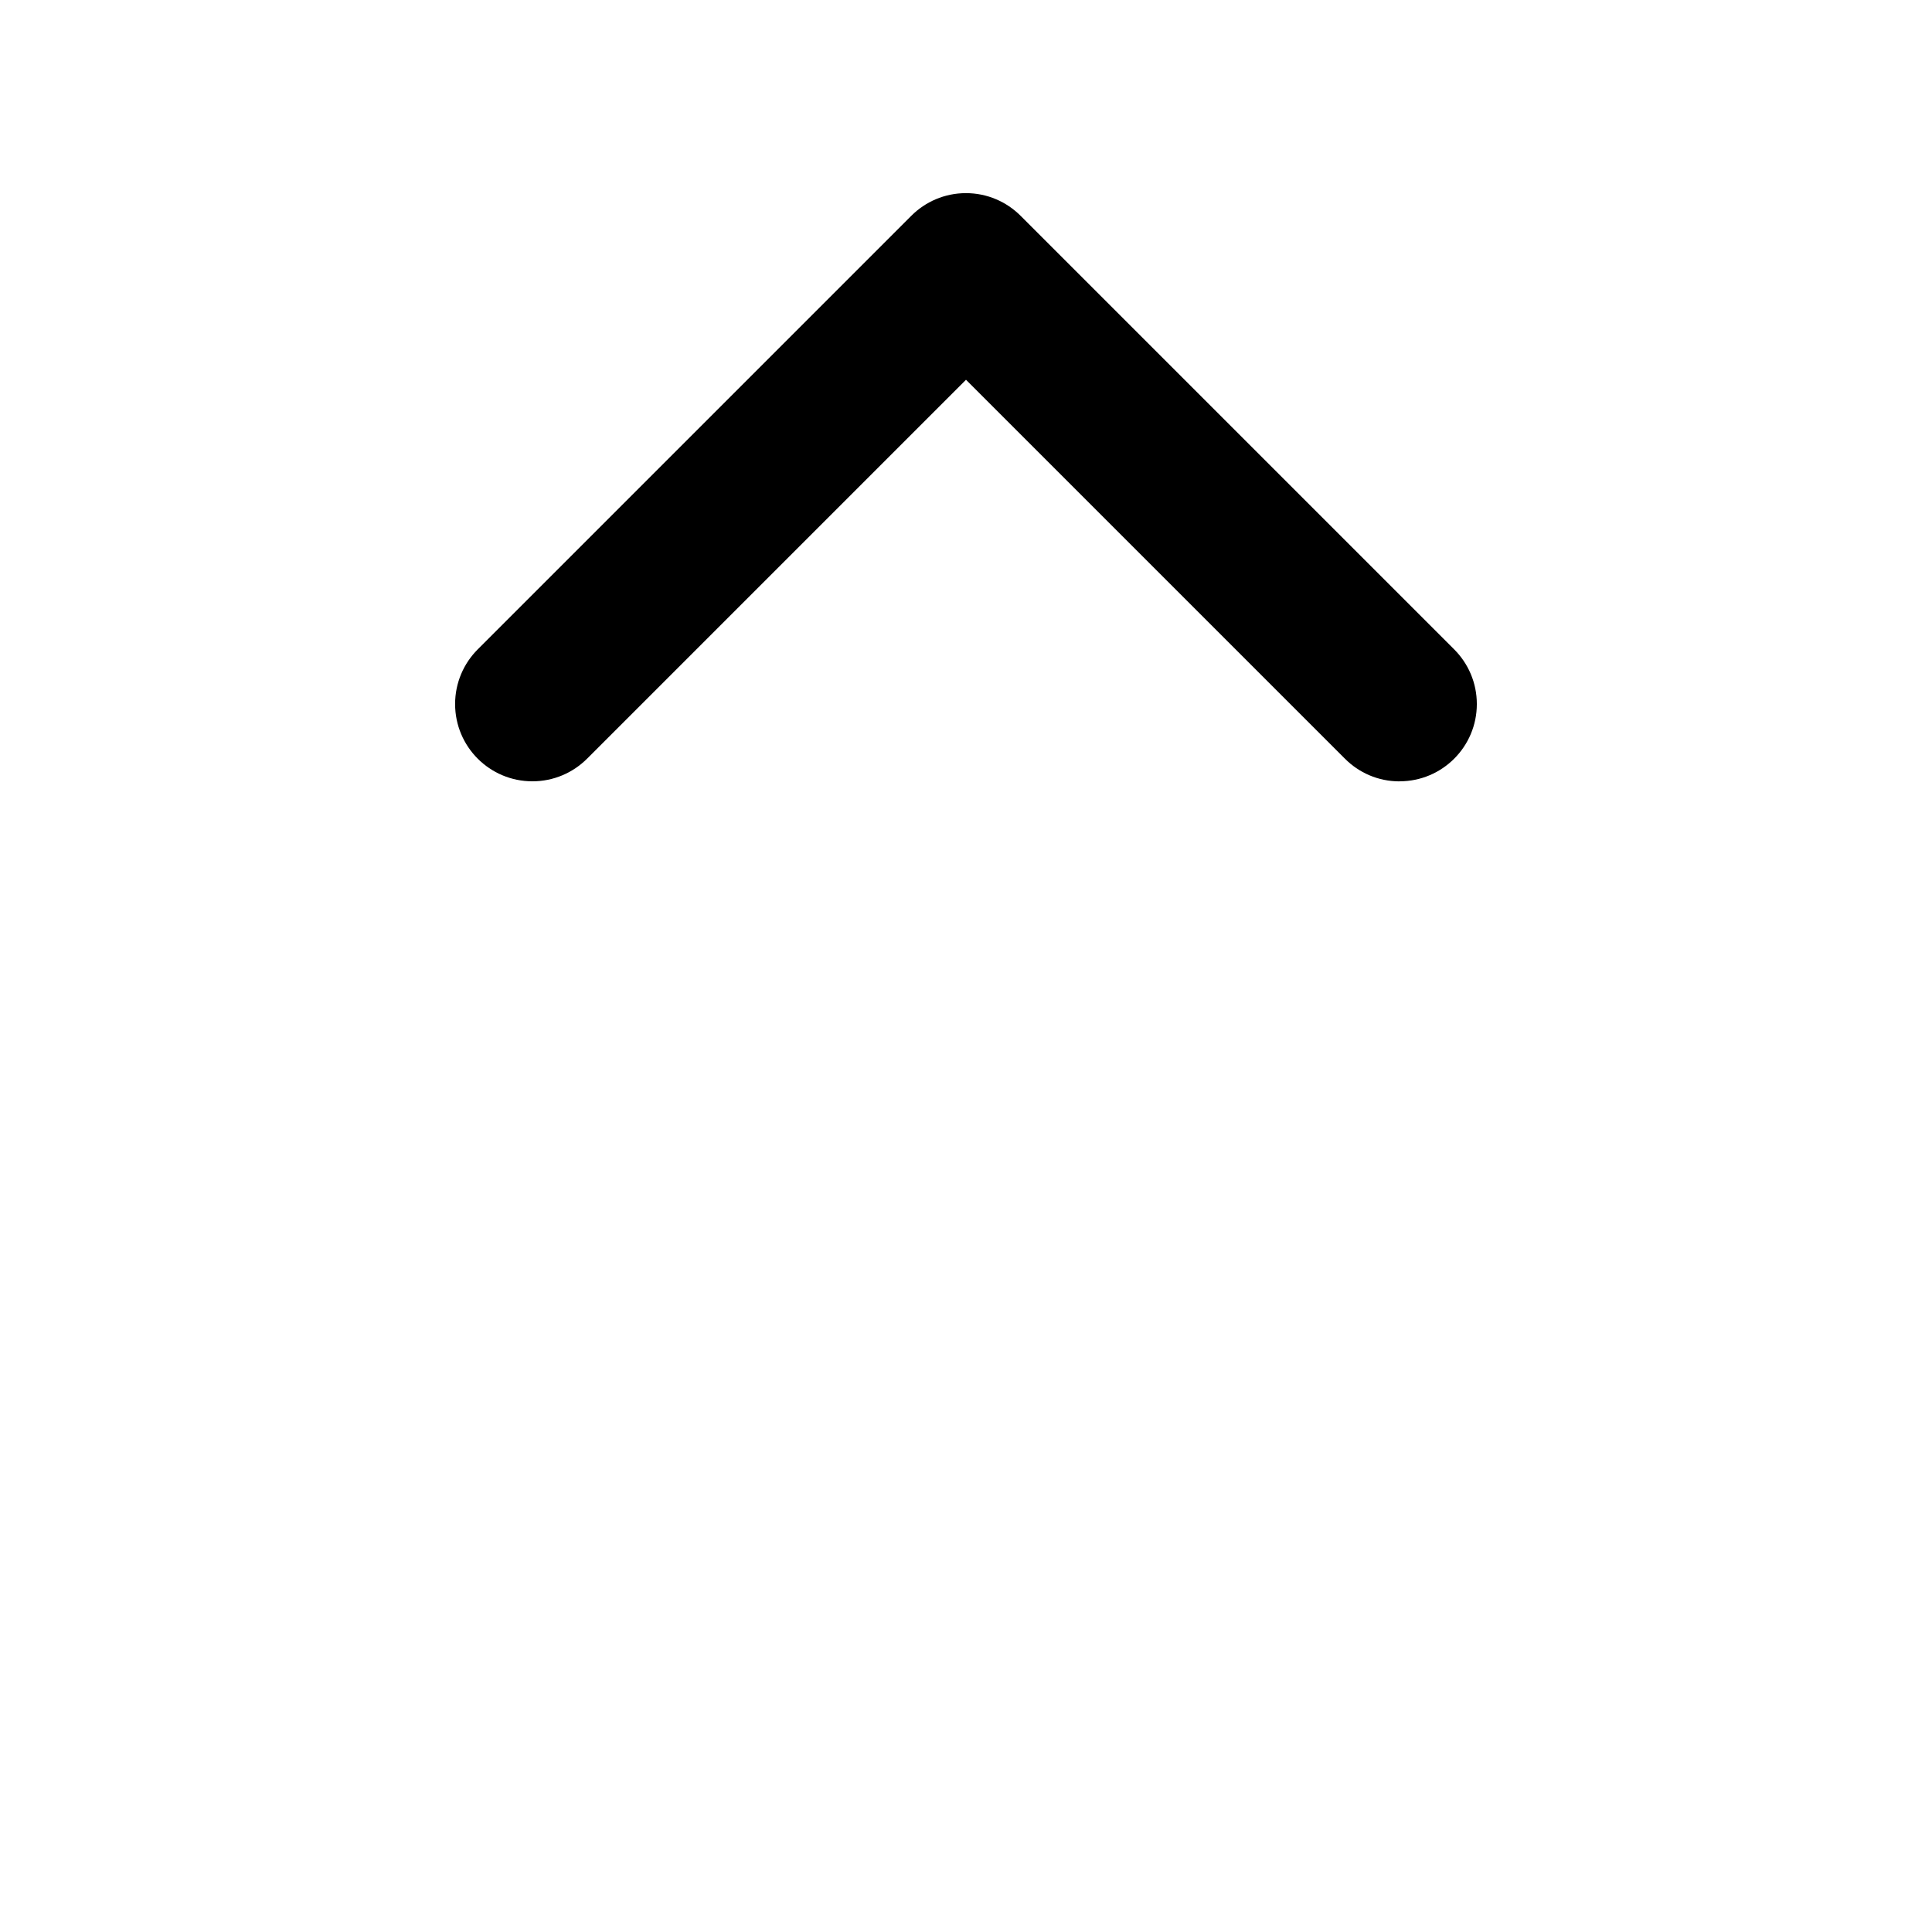
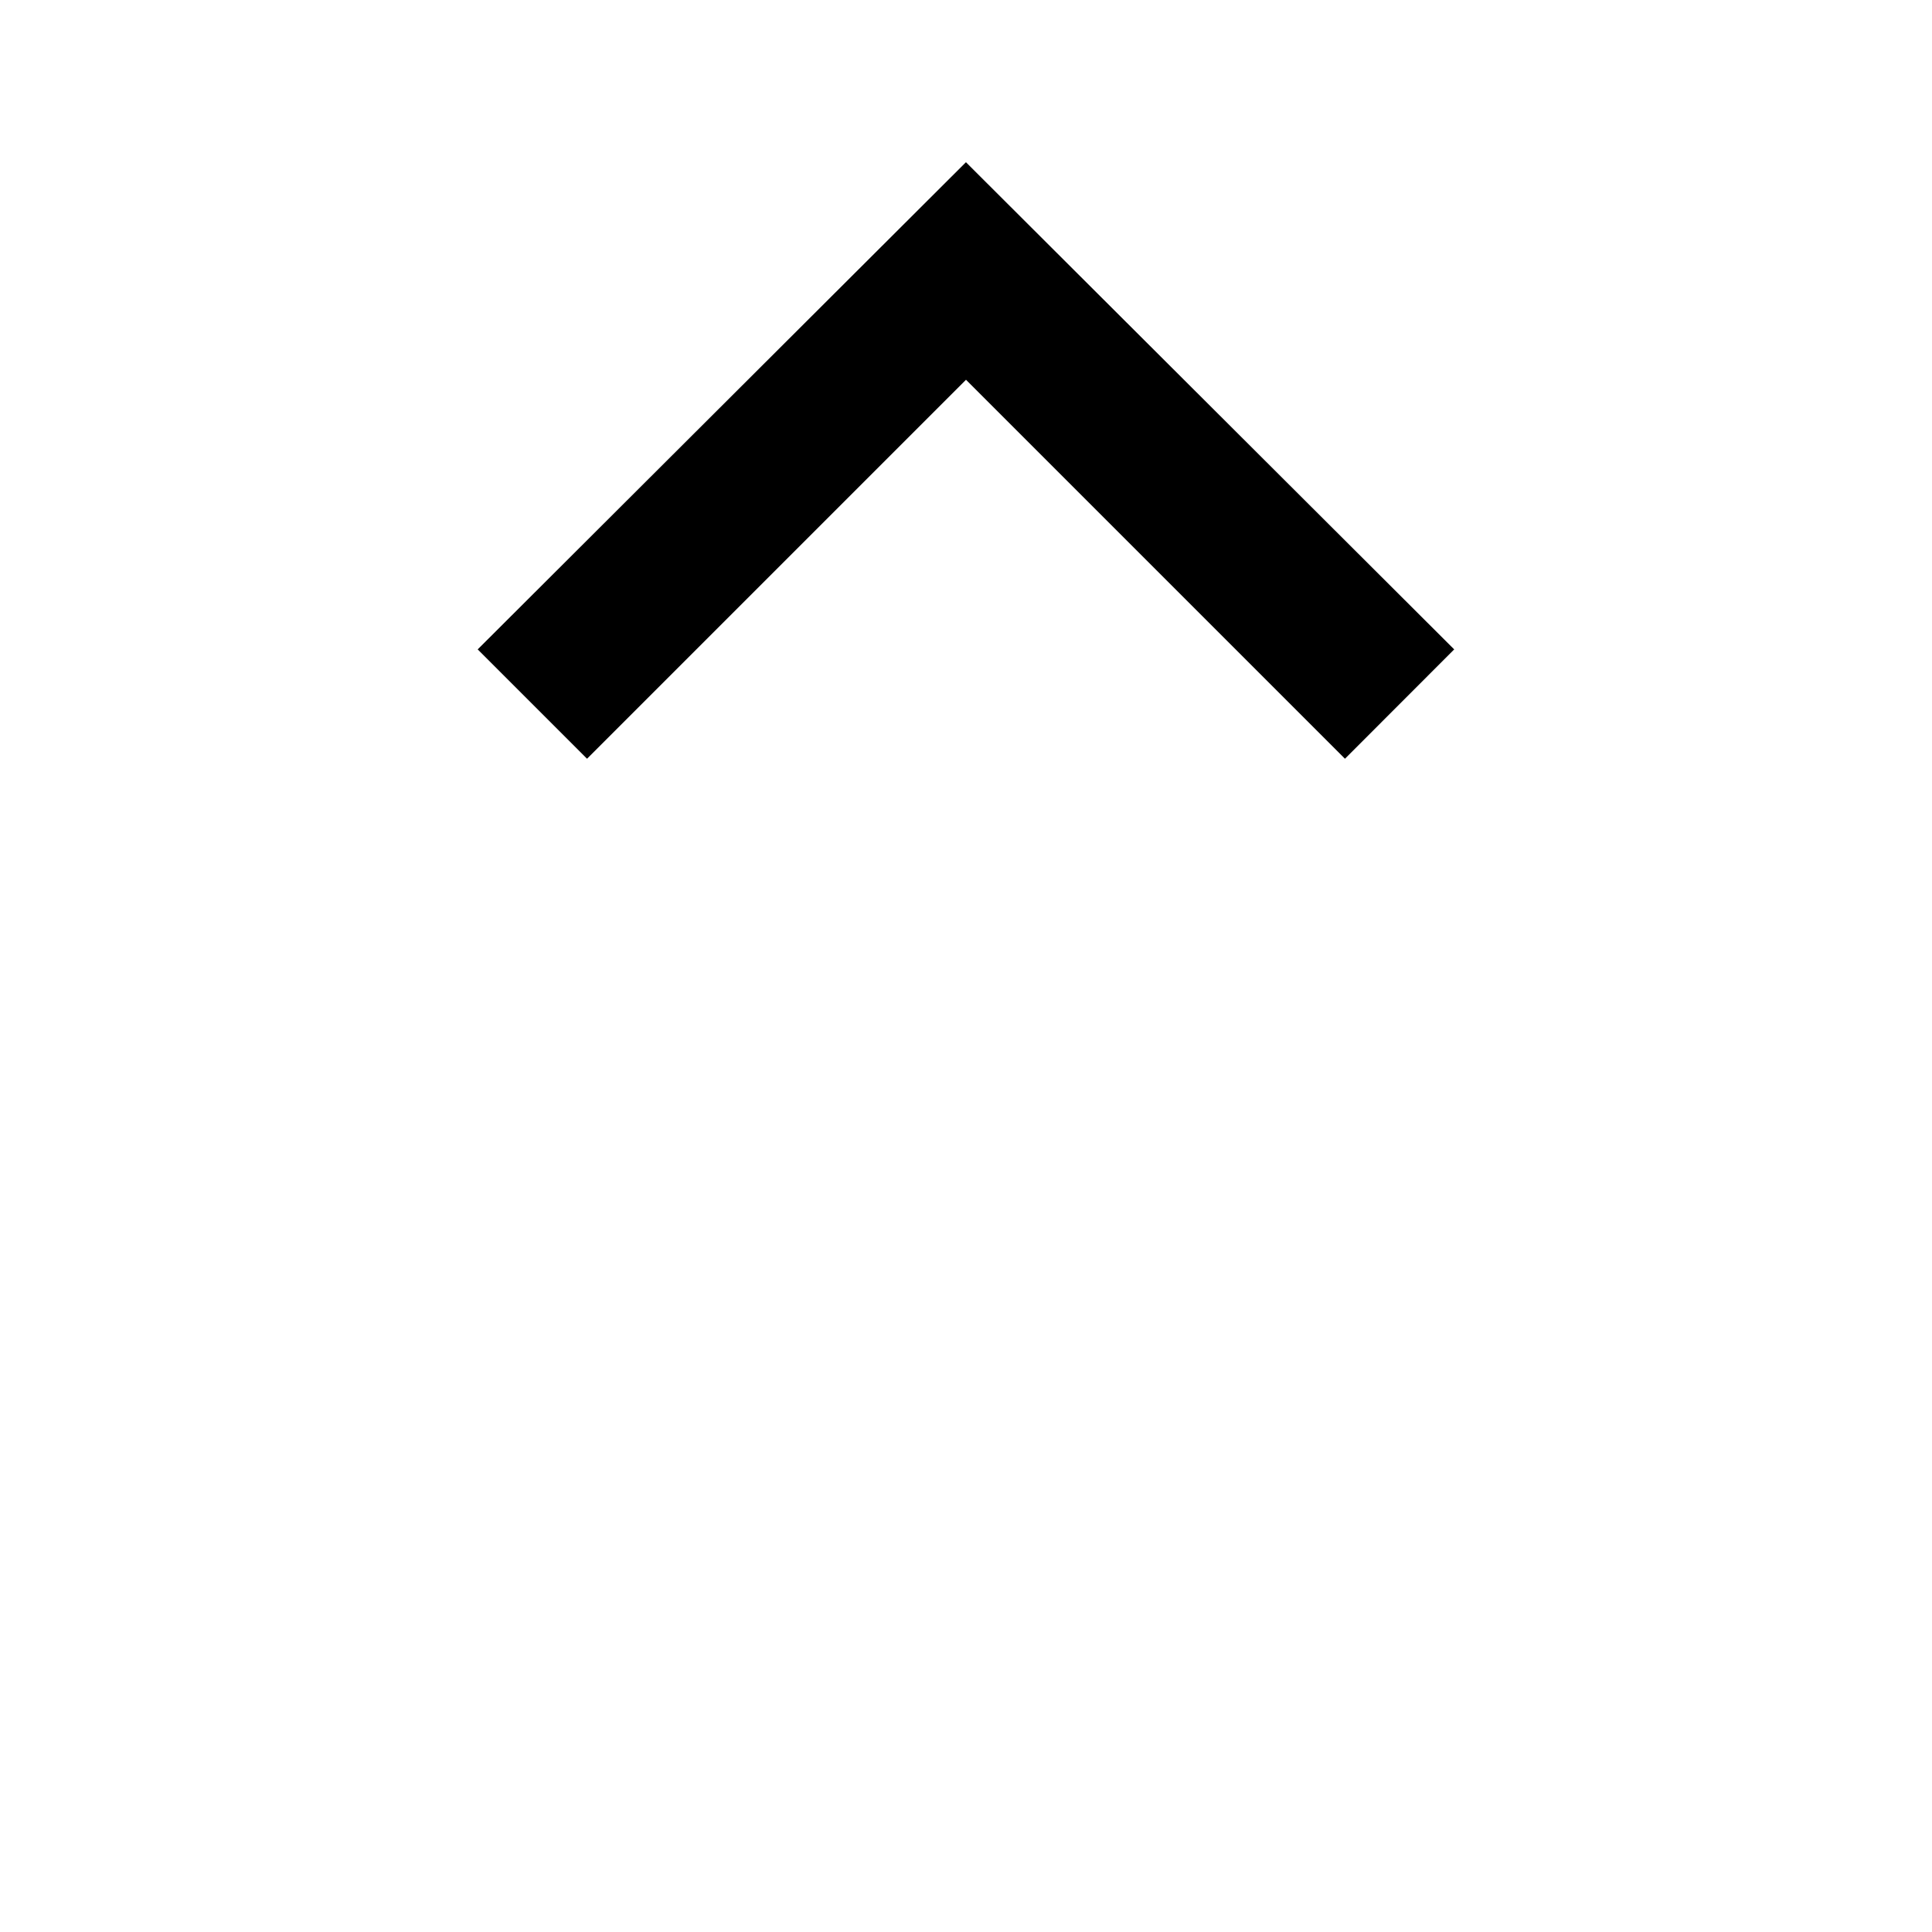
- <svg xmlns="http://www.w3.org/2000/svg" version="1.1" width="32" height="32" viewBox="0 0 32 32">
-   <path d="M23.182 12.942c-0 0-0.001 0-0.002 0-0.353 0-0.672-0.143-0.903-0.375l-6.277-6.277-6.277 6.277c-0.232 0.231-0.551 0.374-0.905 0.374-0.707 0-1.28-0.573-1.28-1.28 0-0.353 0.143-0.673 0.374-0.905v0l7.182-7.182c0.232-0.232 0.552-0.375 0.905-0.375s0.673 0.143 0.905 0.375l7.182 7.182c0.232 0.232 0.375 0.552 0.375 0.905 0 0.707-0.573 1.28-1.28 1.28v0z" />
+ <svg xmlns="http://www.w3.org/2000/svg" version="1.1" id="Layer_1" x="0px" y="0px" viewBox="0 0 32 32" style="enable-background:new 0 0 32 32;" xml:space="preserve">
+   <path d="M15.999,2.687l8.087,8.069l-1.809,1.811l-6.277-6.277l-6.277,6.277l-1.811-1.811l0,0  L15.999,2.687z" />
</svg>
